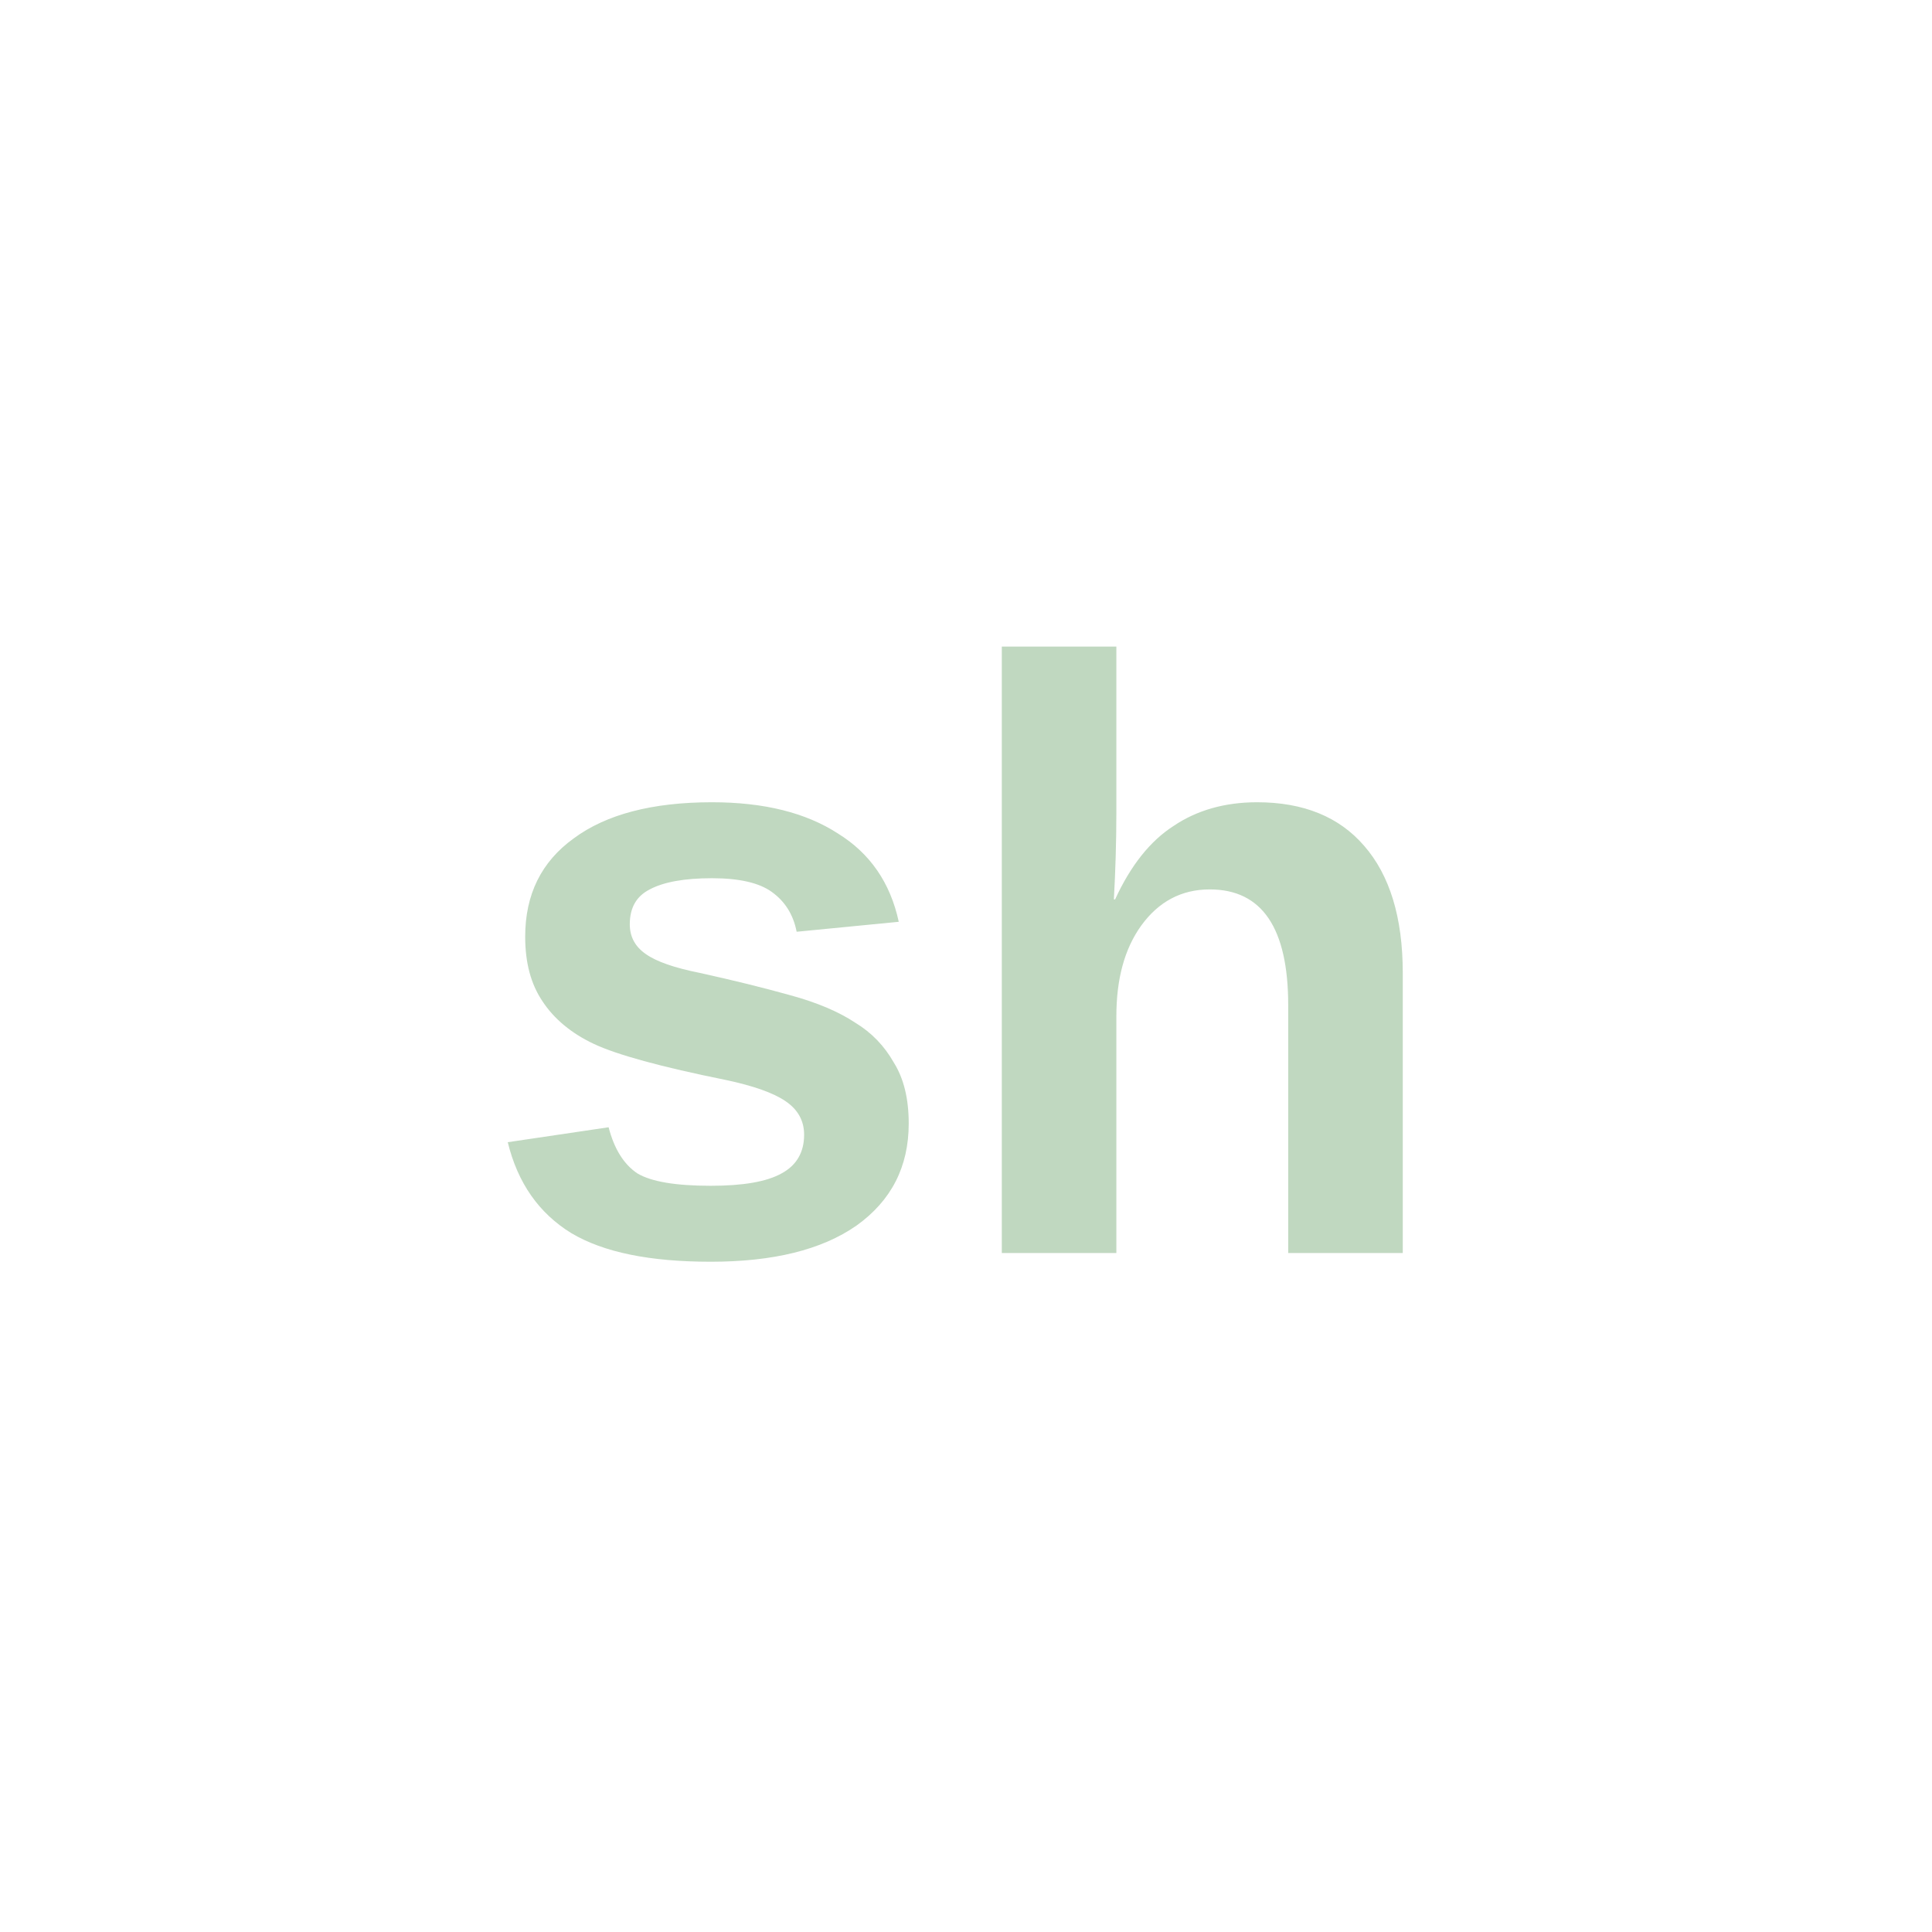
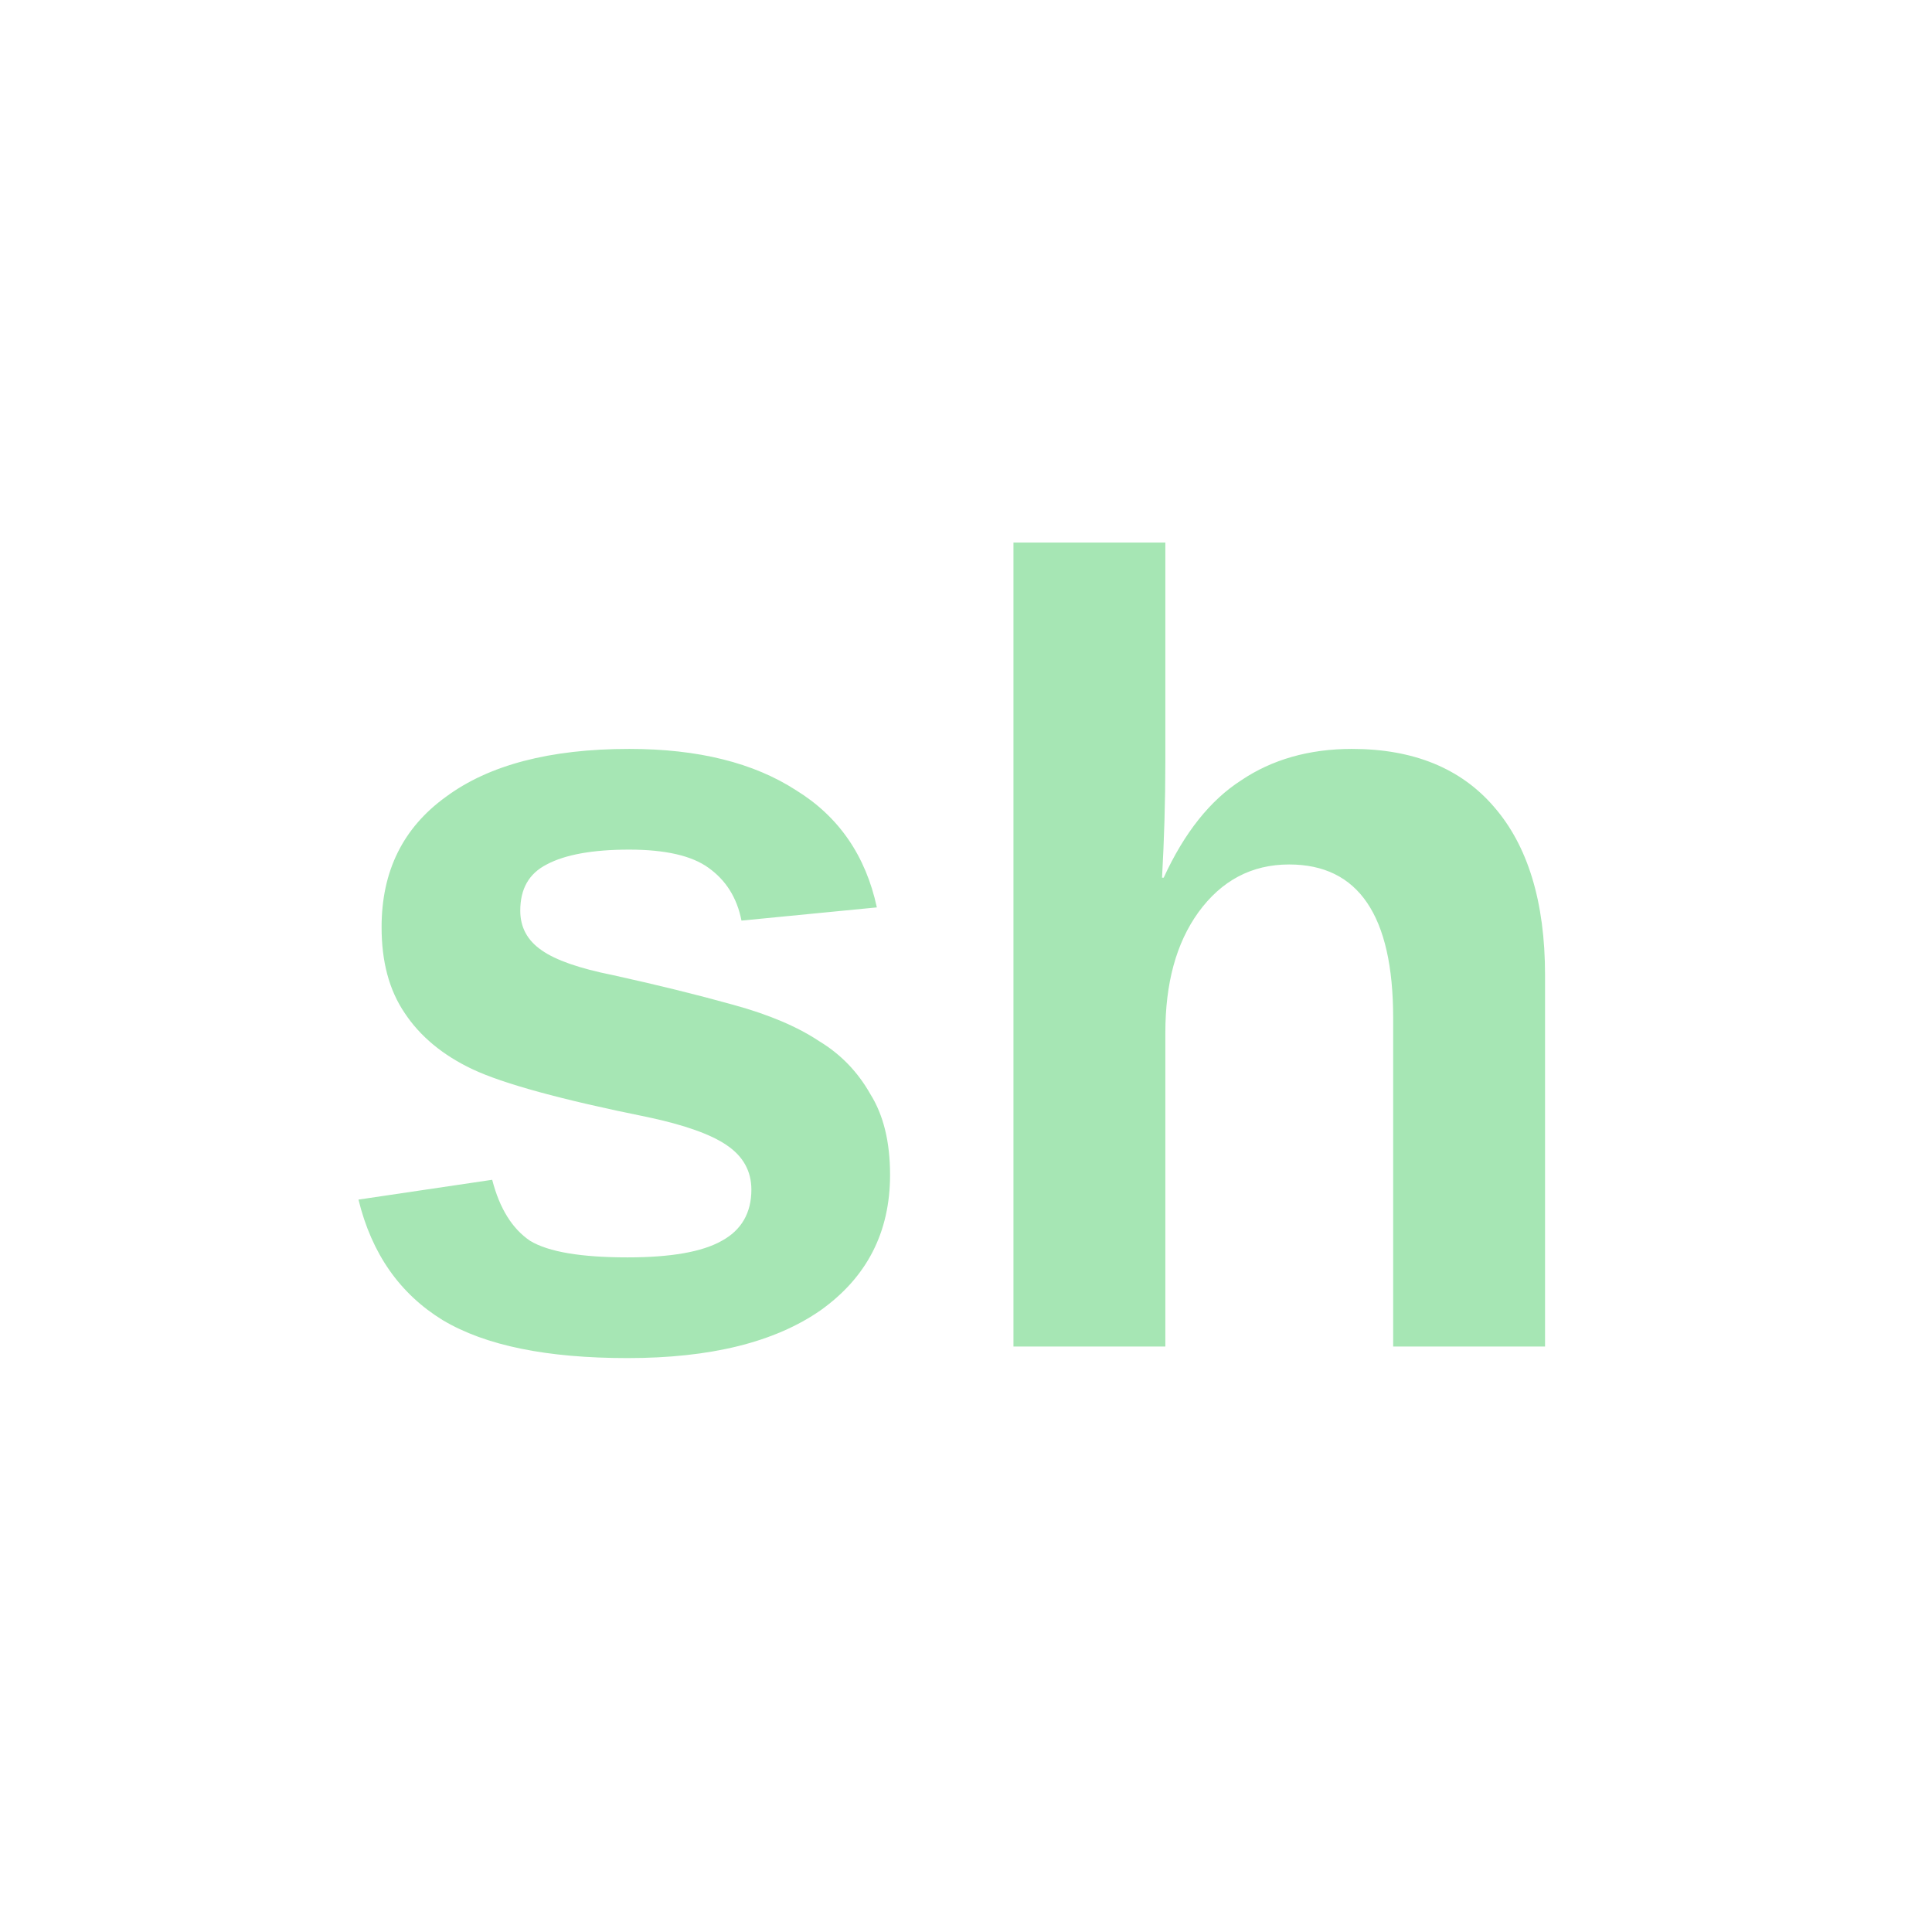
<svg xmlns="http://www.w3.org/2000/svg" viewBox="0 0 32 32">
-   <g transform="translate(16,16) scale(1.32)">
-     <text x="0" y="3.6" text-anchor="middle" font-family="Segoe UI, Arial, sans-serif" font-weight="800" font-size="10.5" fill="#C0D8C0" stroke="#C0D8C0" stroke-width="0" paint-order="stroke fill">sh</text>
+   <g transform="translate(16,16) scale(1.75)">
+     <text x="0" y="3.6" text-anchor="middle" font-family="Segoe UI, Arial, sans-serif" font-weight="800" font-size="10.5" fill="#A6E6B4" stroke="#A6E6B4" stroke-width="0" paint-order="stroke fill">sh</text>
  </g>
</svg>
